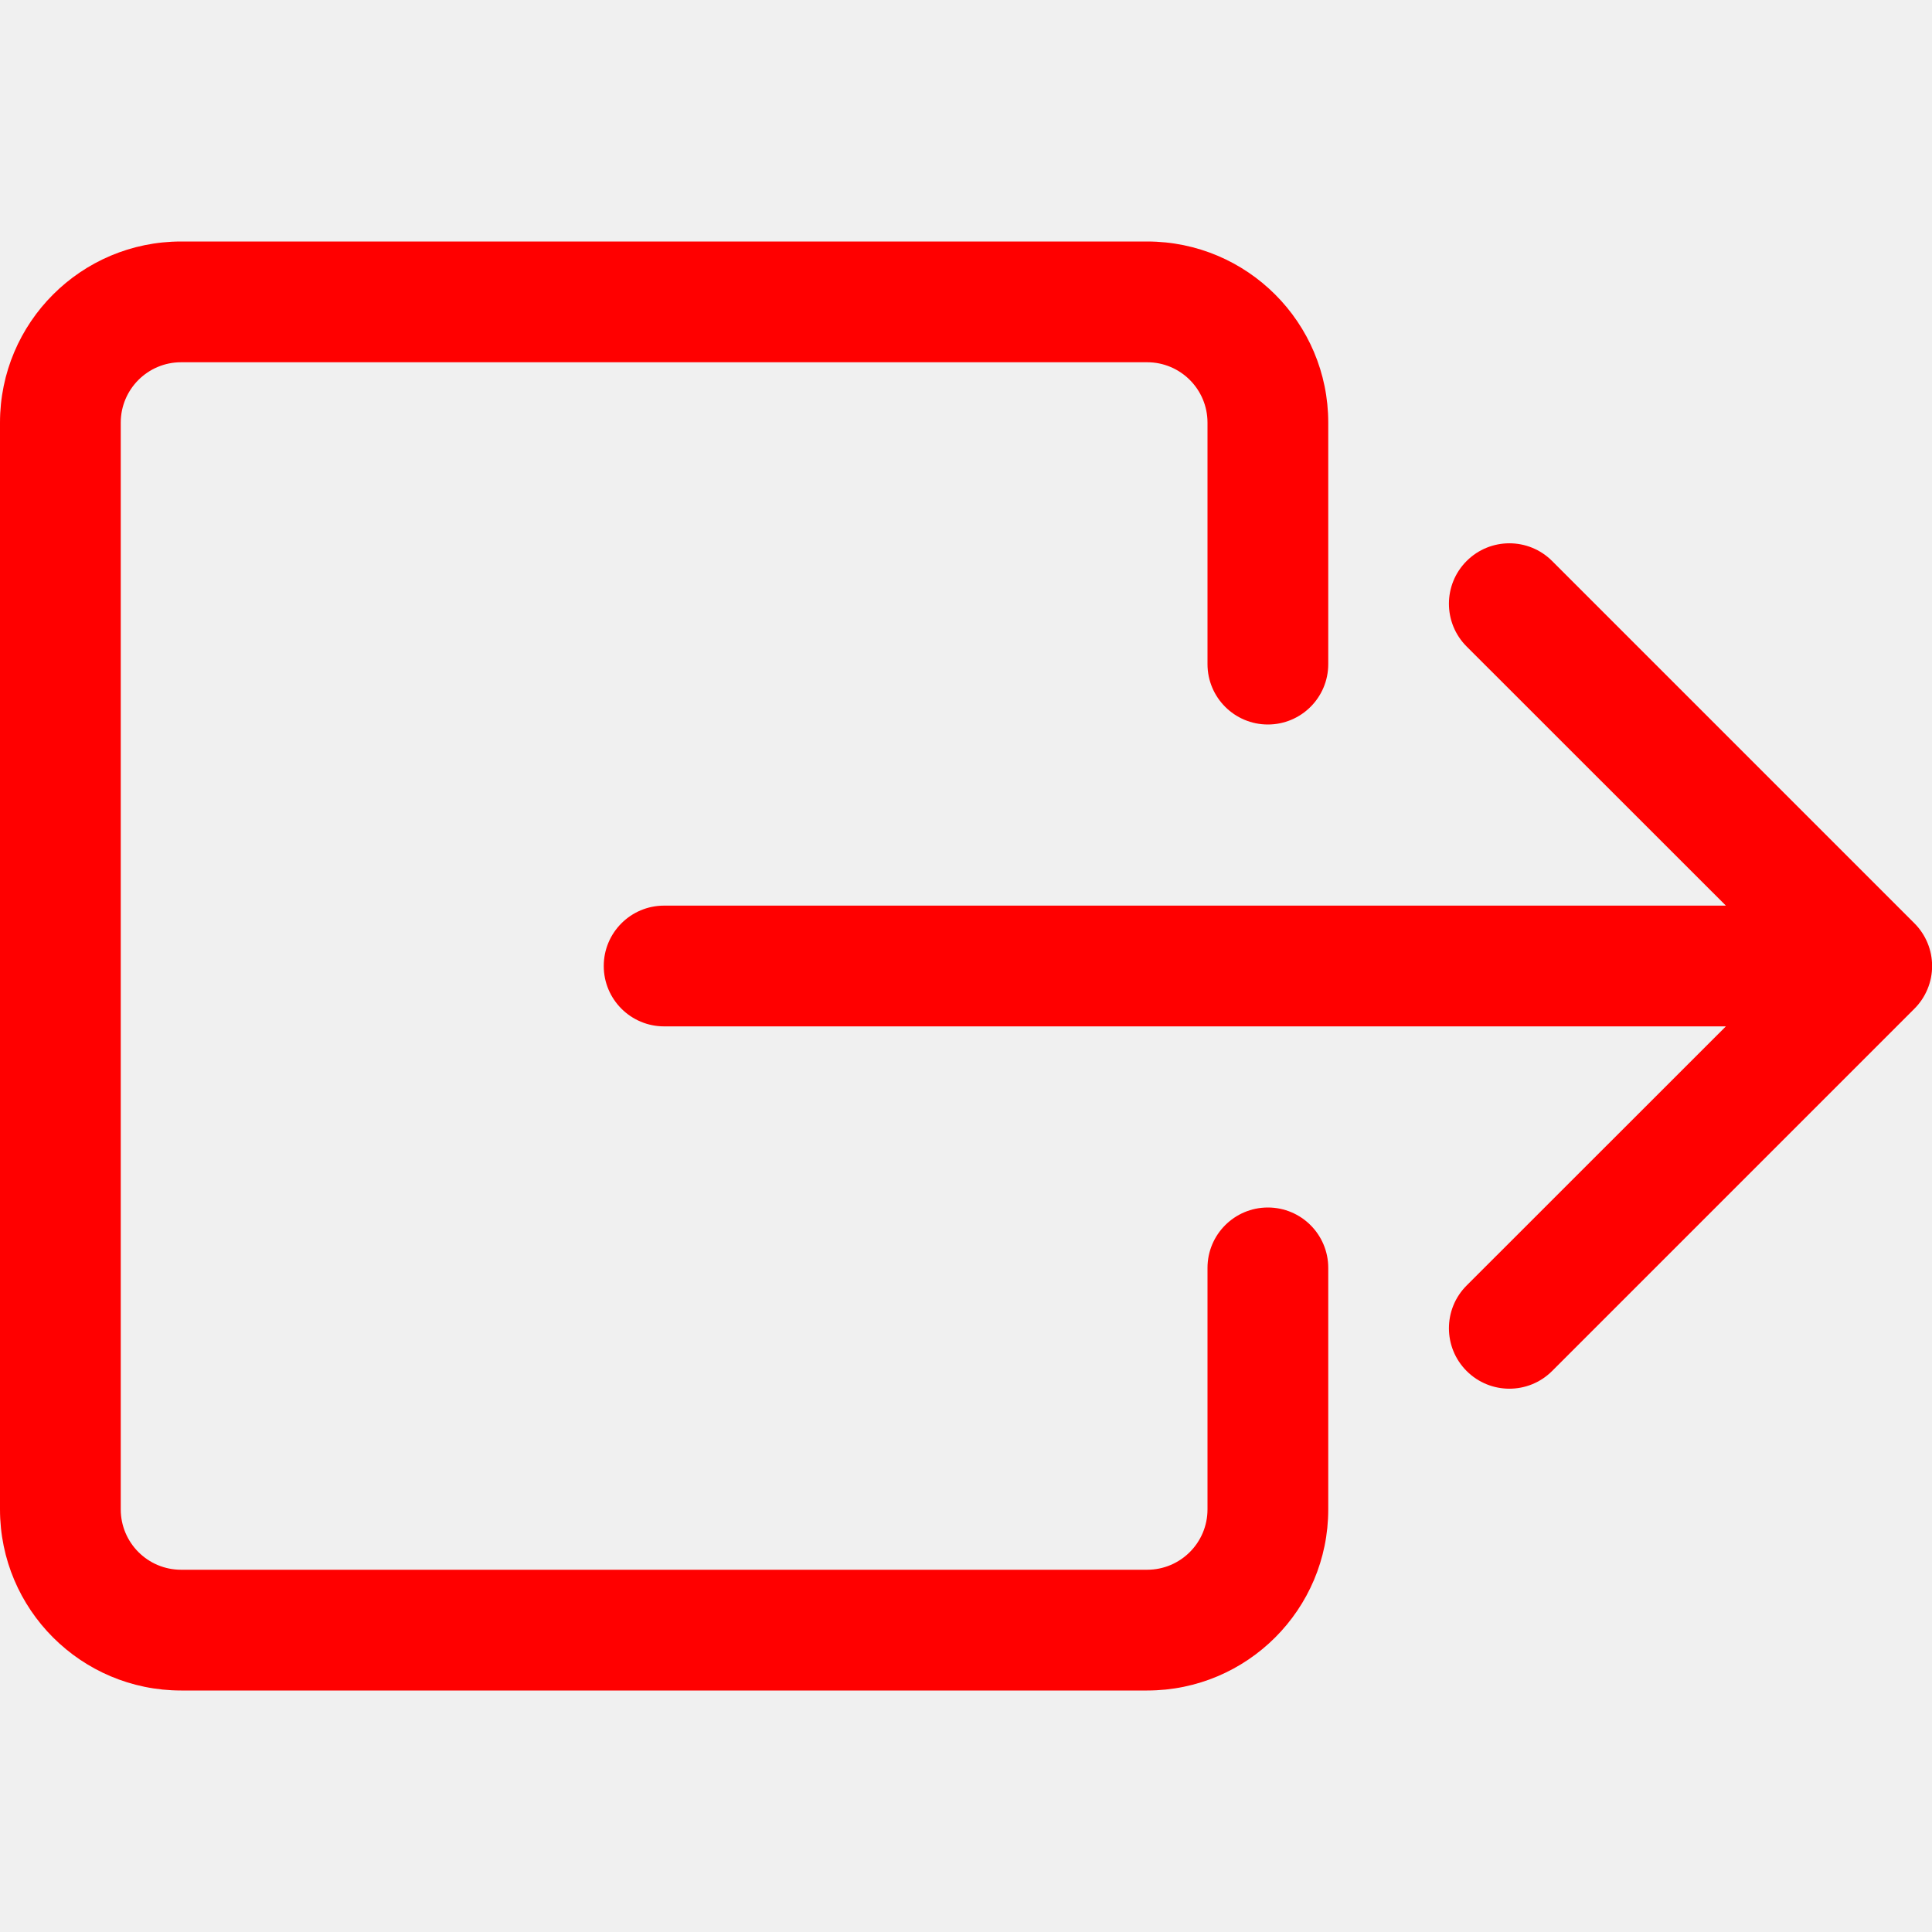
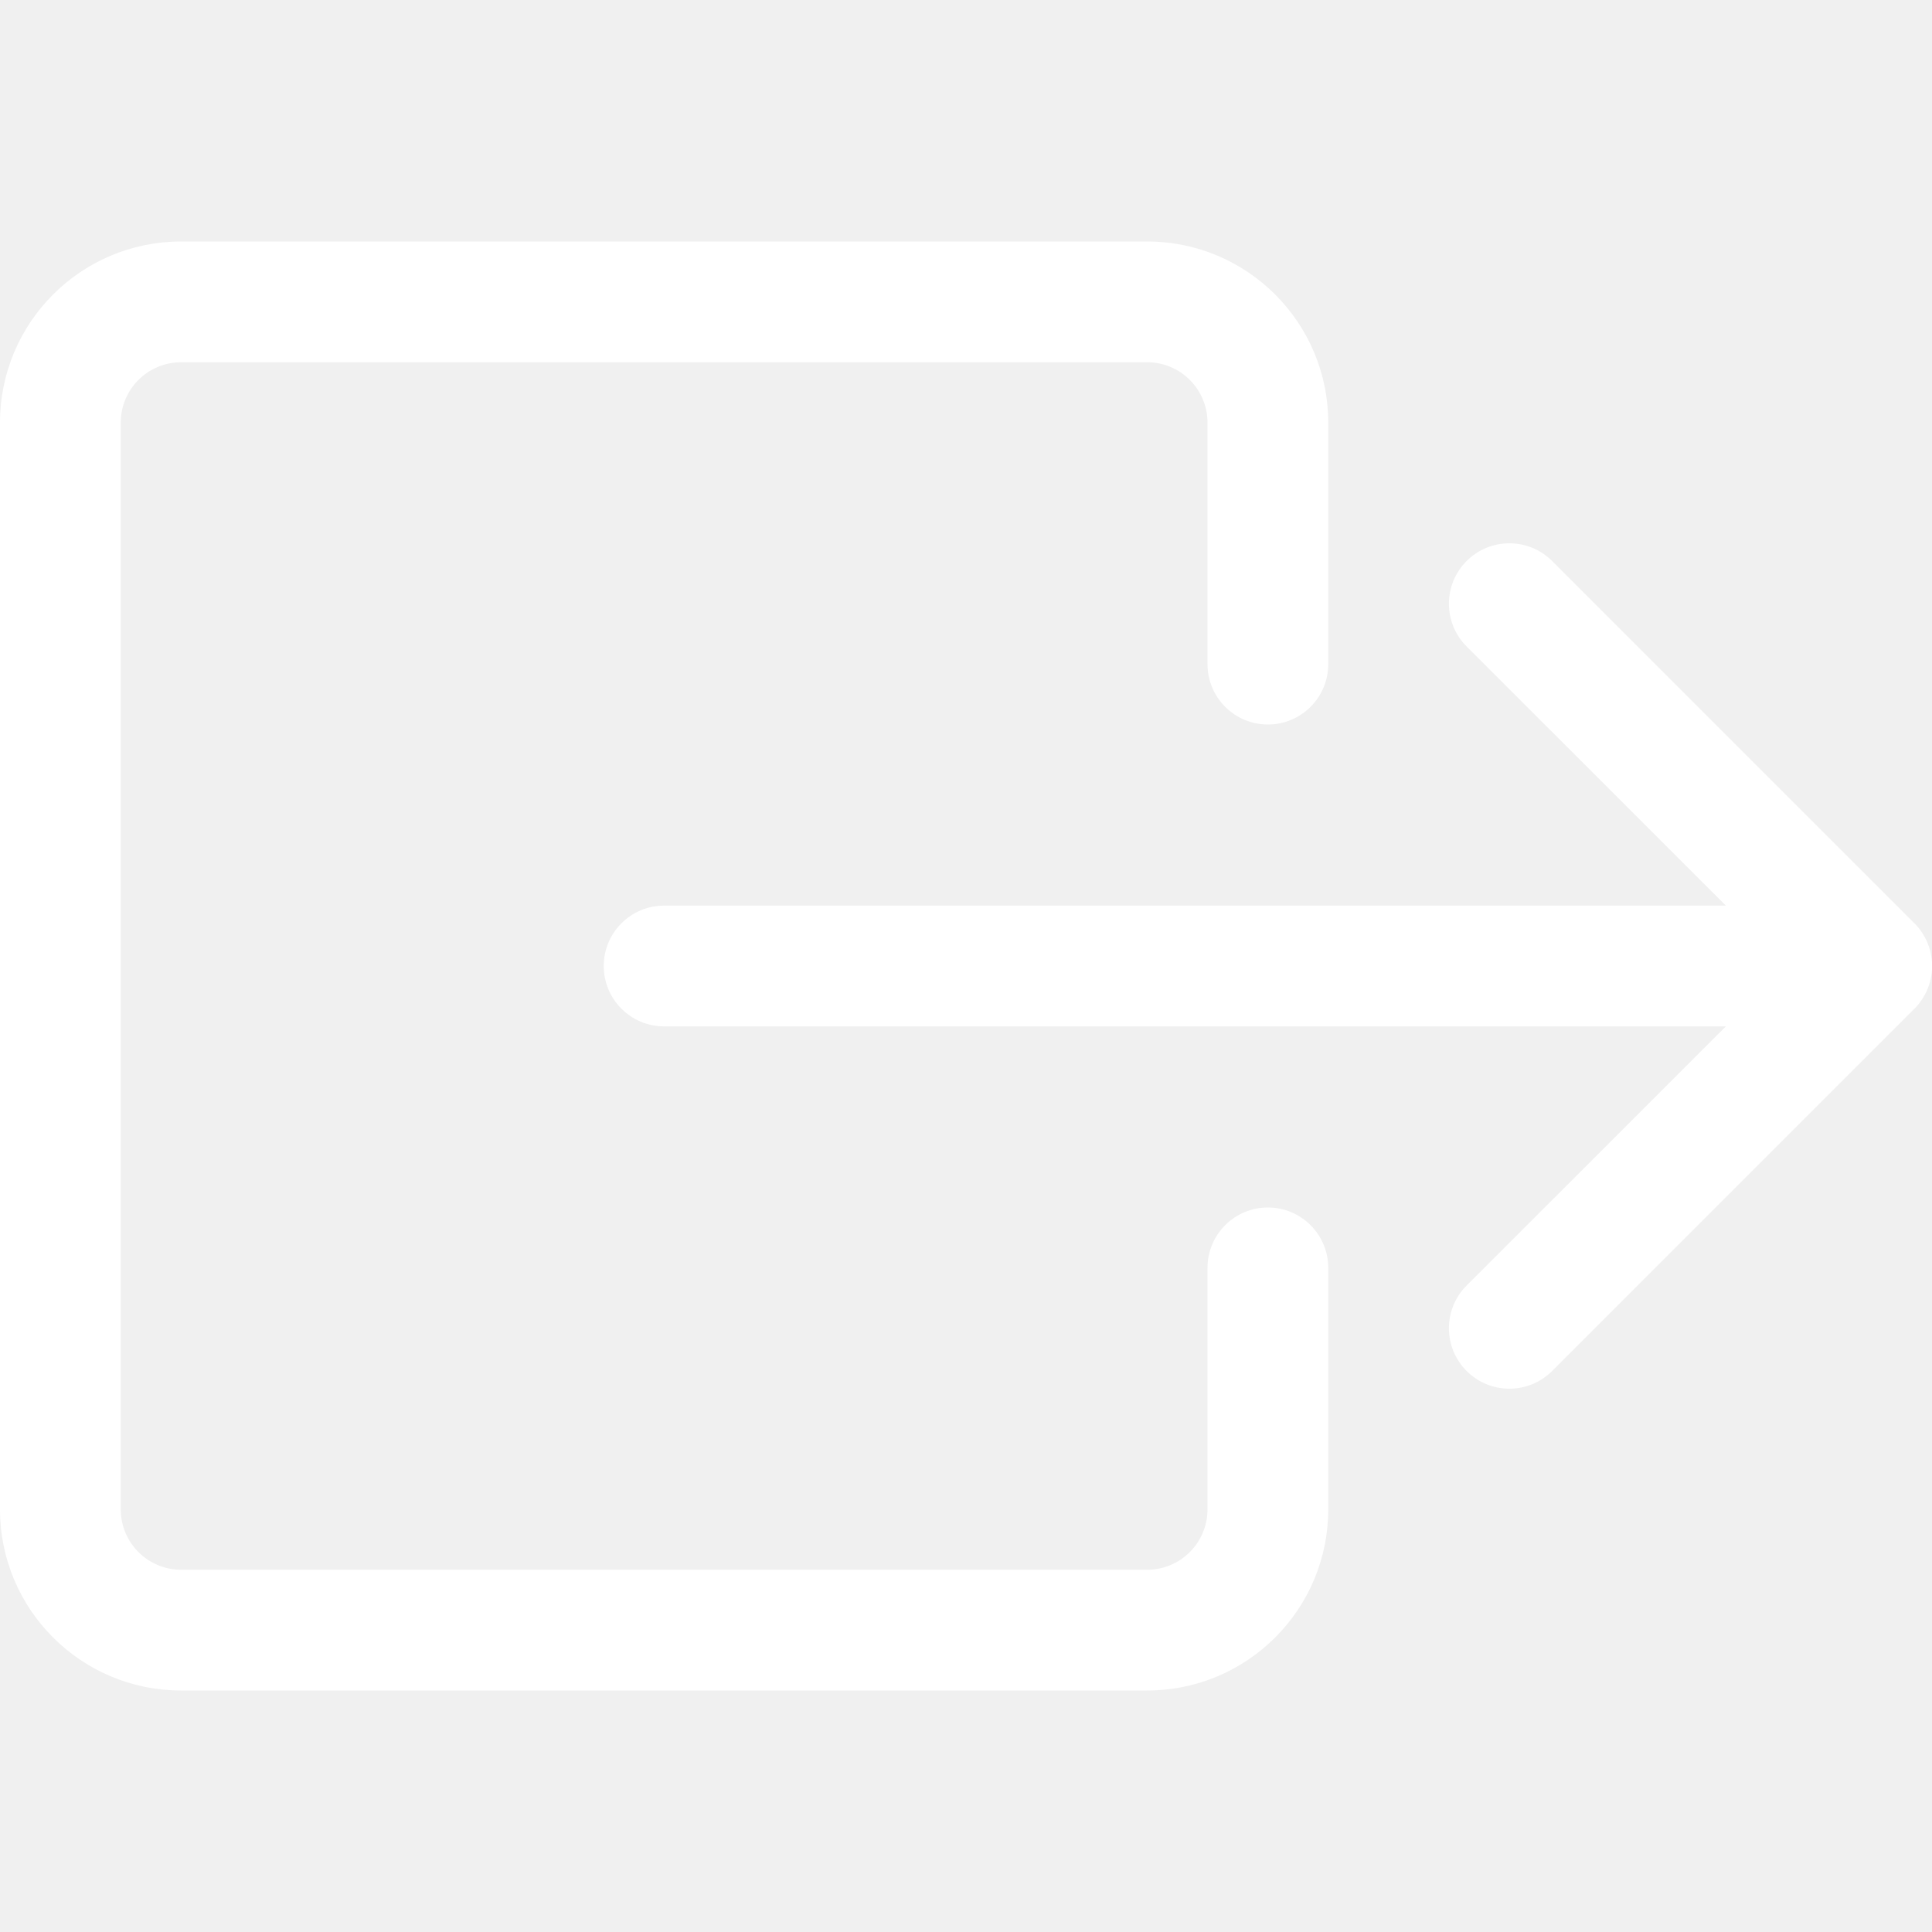
- <svg xmlns="http://www.w3.org/2000/svg" width="16" height="16" fill="red" class="bi bi-box-arrow-right" viewBox="0 0 16 16">
+ <svg xmlns="http://www.w3.org/2000/svg" width="20" height="20" fill="white" class="bi bi-box-arrow-right" viewBox="0 0 16 16">
  <path fill-rule="evenodd" d="M10 12.5a.5.5 0 0 1-.5.5h-8a.5.5 0 0 1-.5-.5v-9a.5.5 0 0 1 .5-.5h8a.5.5 0 0 1 .5.5v2a.5.5 0 0 0 1 0v-2A1.5 1.5 0 0 0 9.5 2h-8A1.5 1.5 0 0 0 0 3.5v9A1.5 1.5 0 0 0 1.5 14h8a1.5 1.5 0 0 0 1.5-1.5v-2a.5.5 0 0 0-1 0z" />
  <path fill-rule="evenodd" d="M15.854 8.354a.5.5 0 0 0 0-.708l-3-3a.5.5 0 0 0-.708.708L14.293 7.5H5.5a.5.5 0 0 0 0 1h8.793l-2.147 2.146a.5.5 0 0 0 .708.708z" />
</svg>
